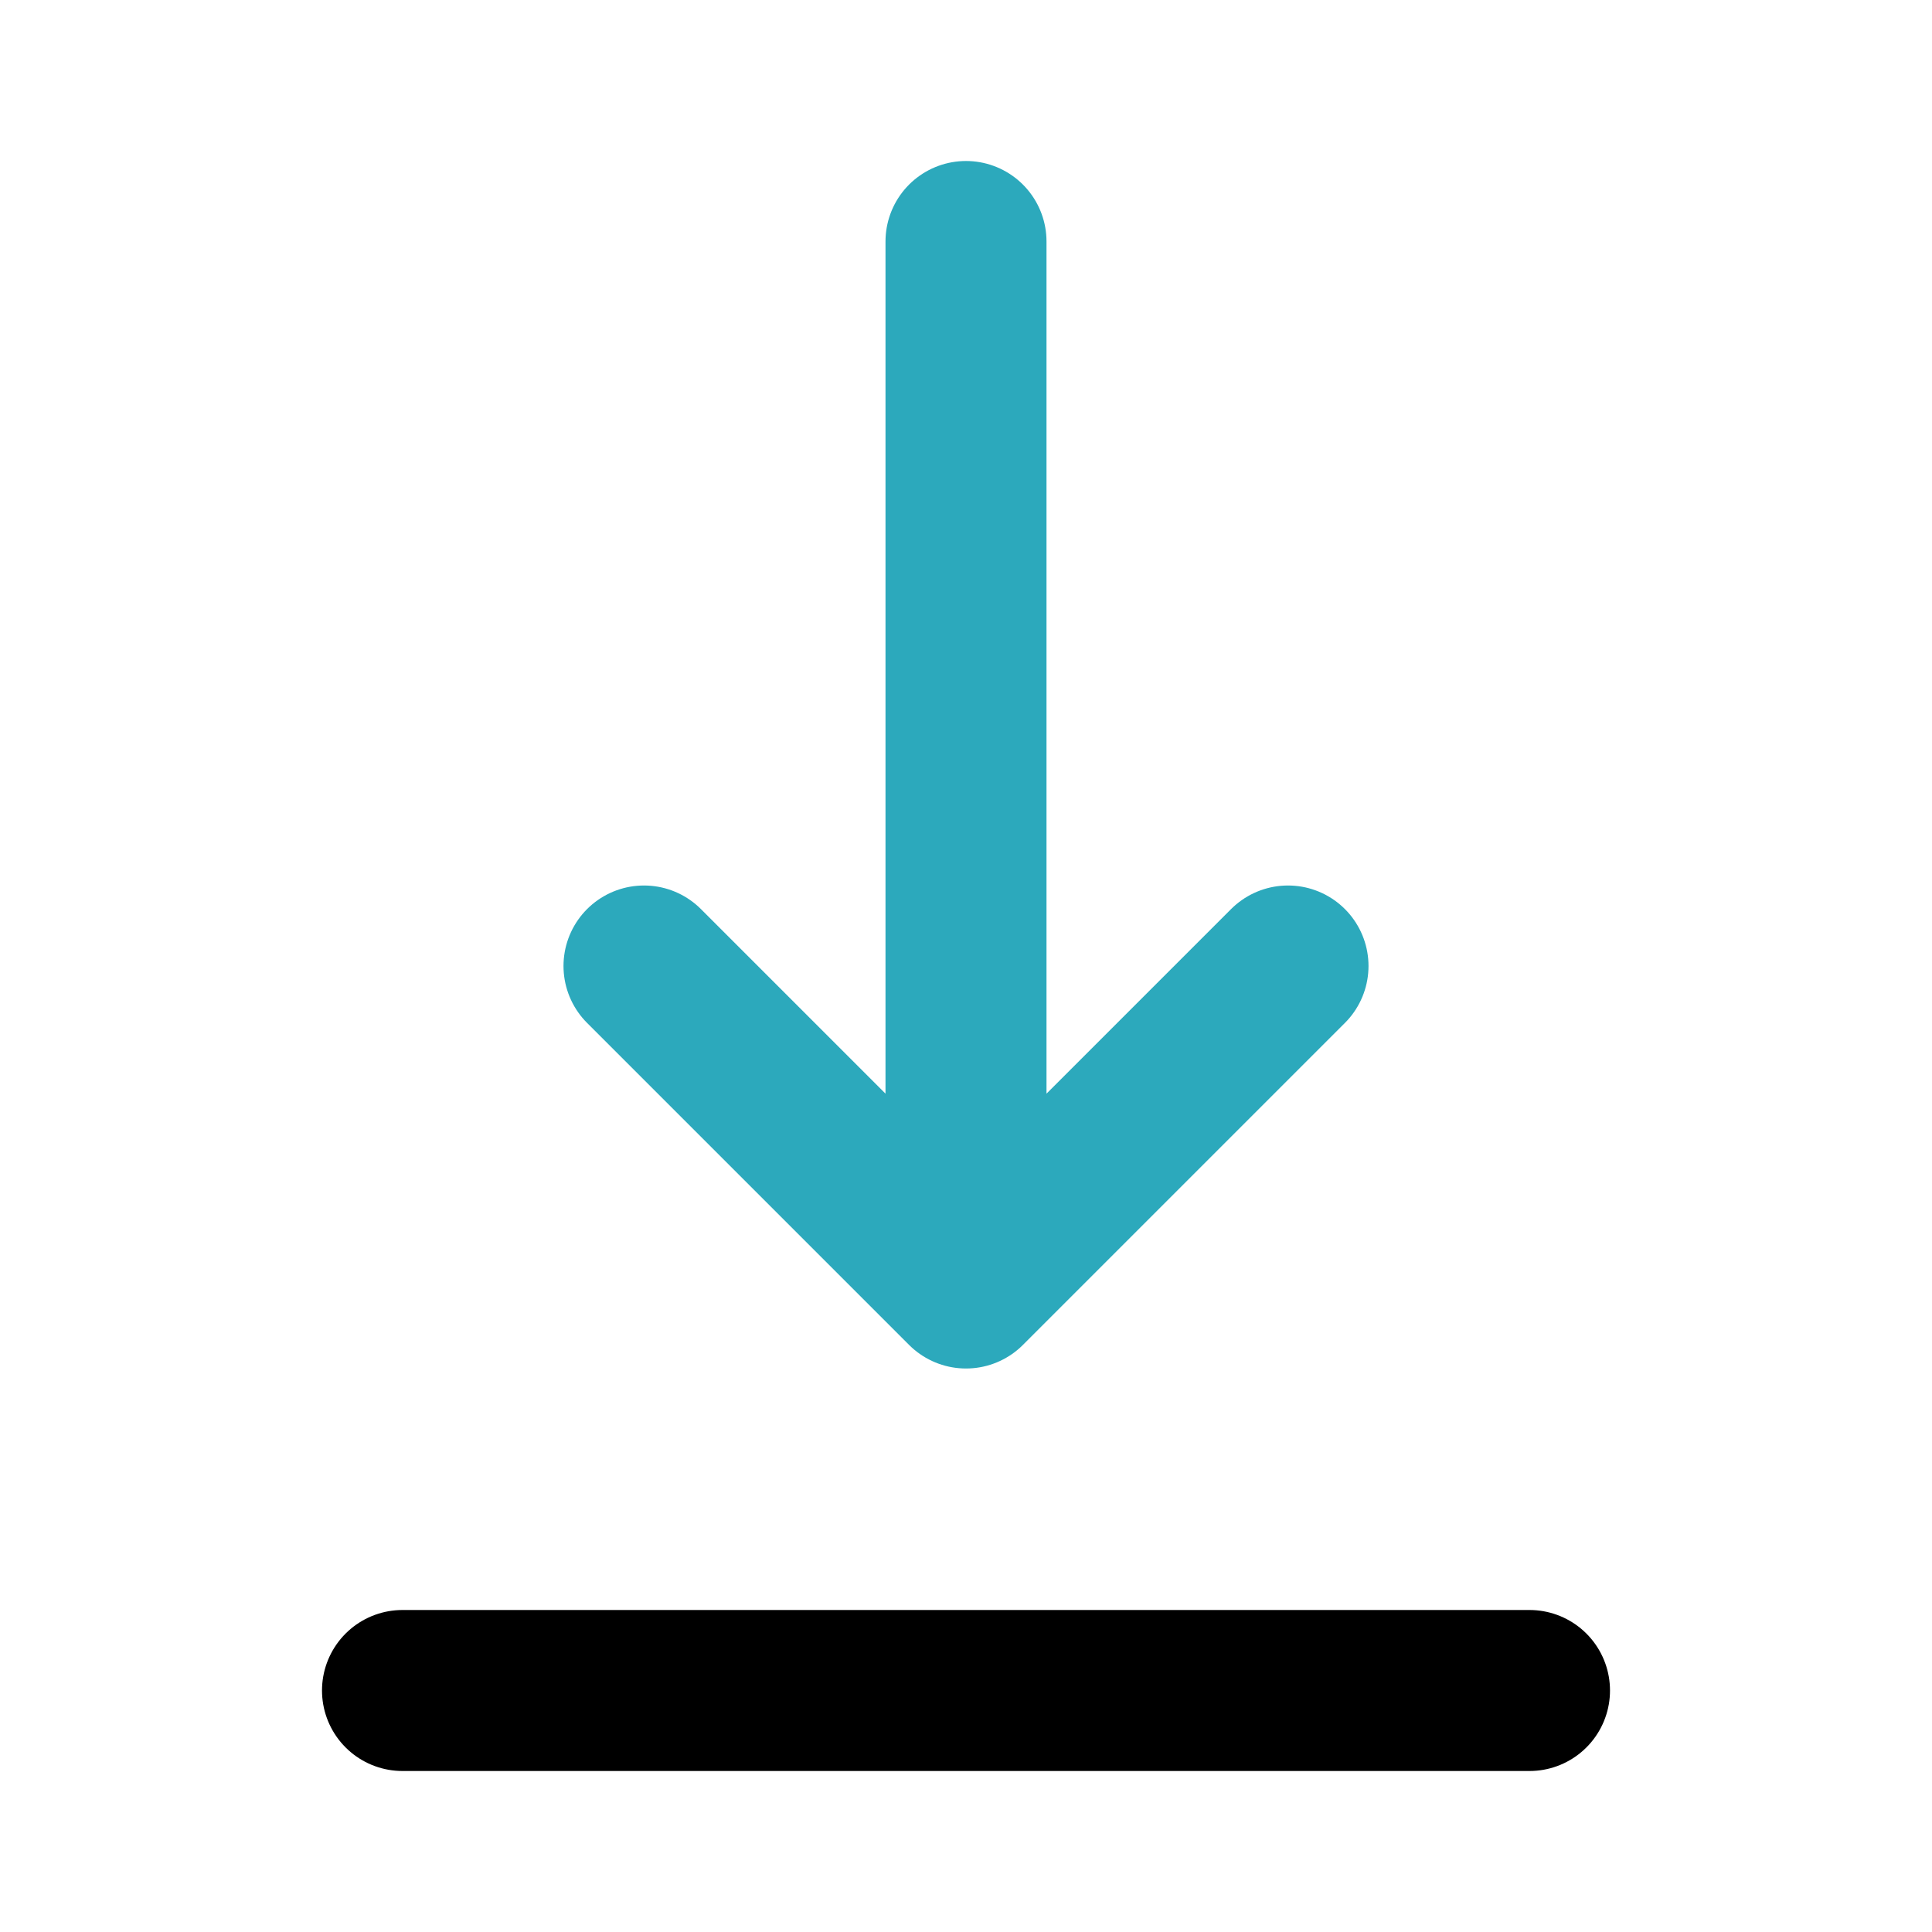
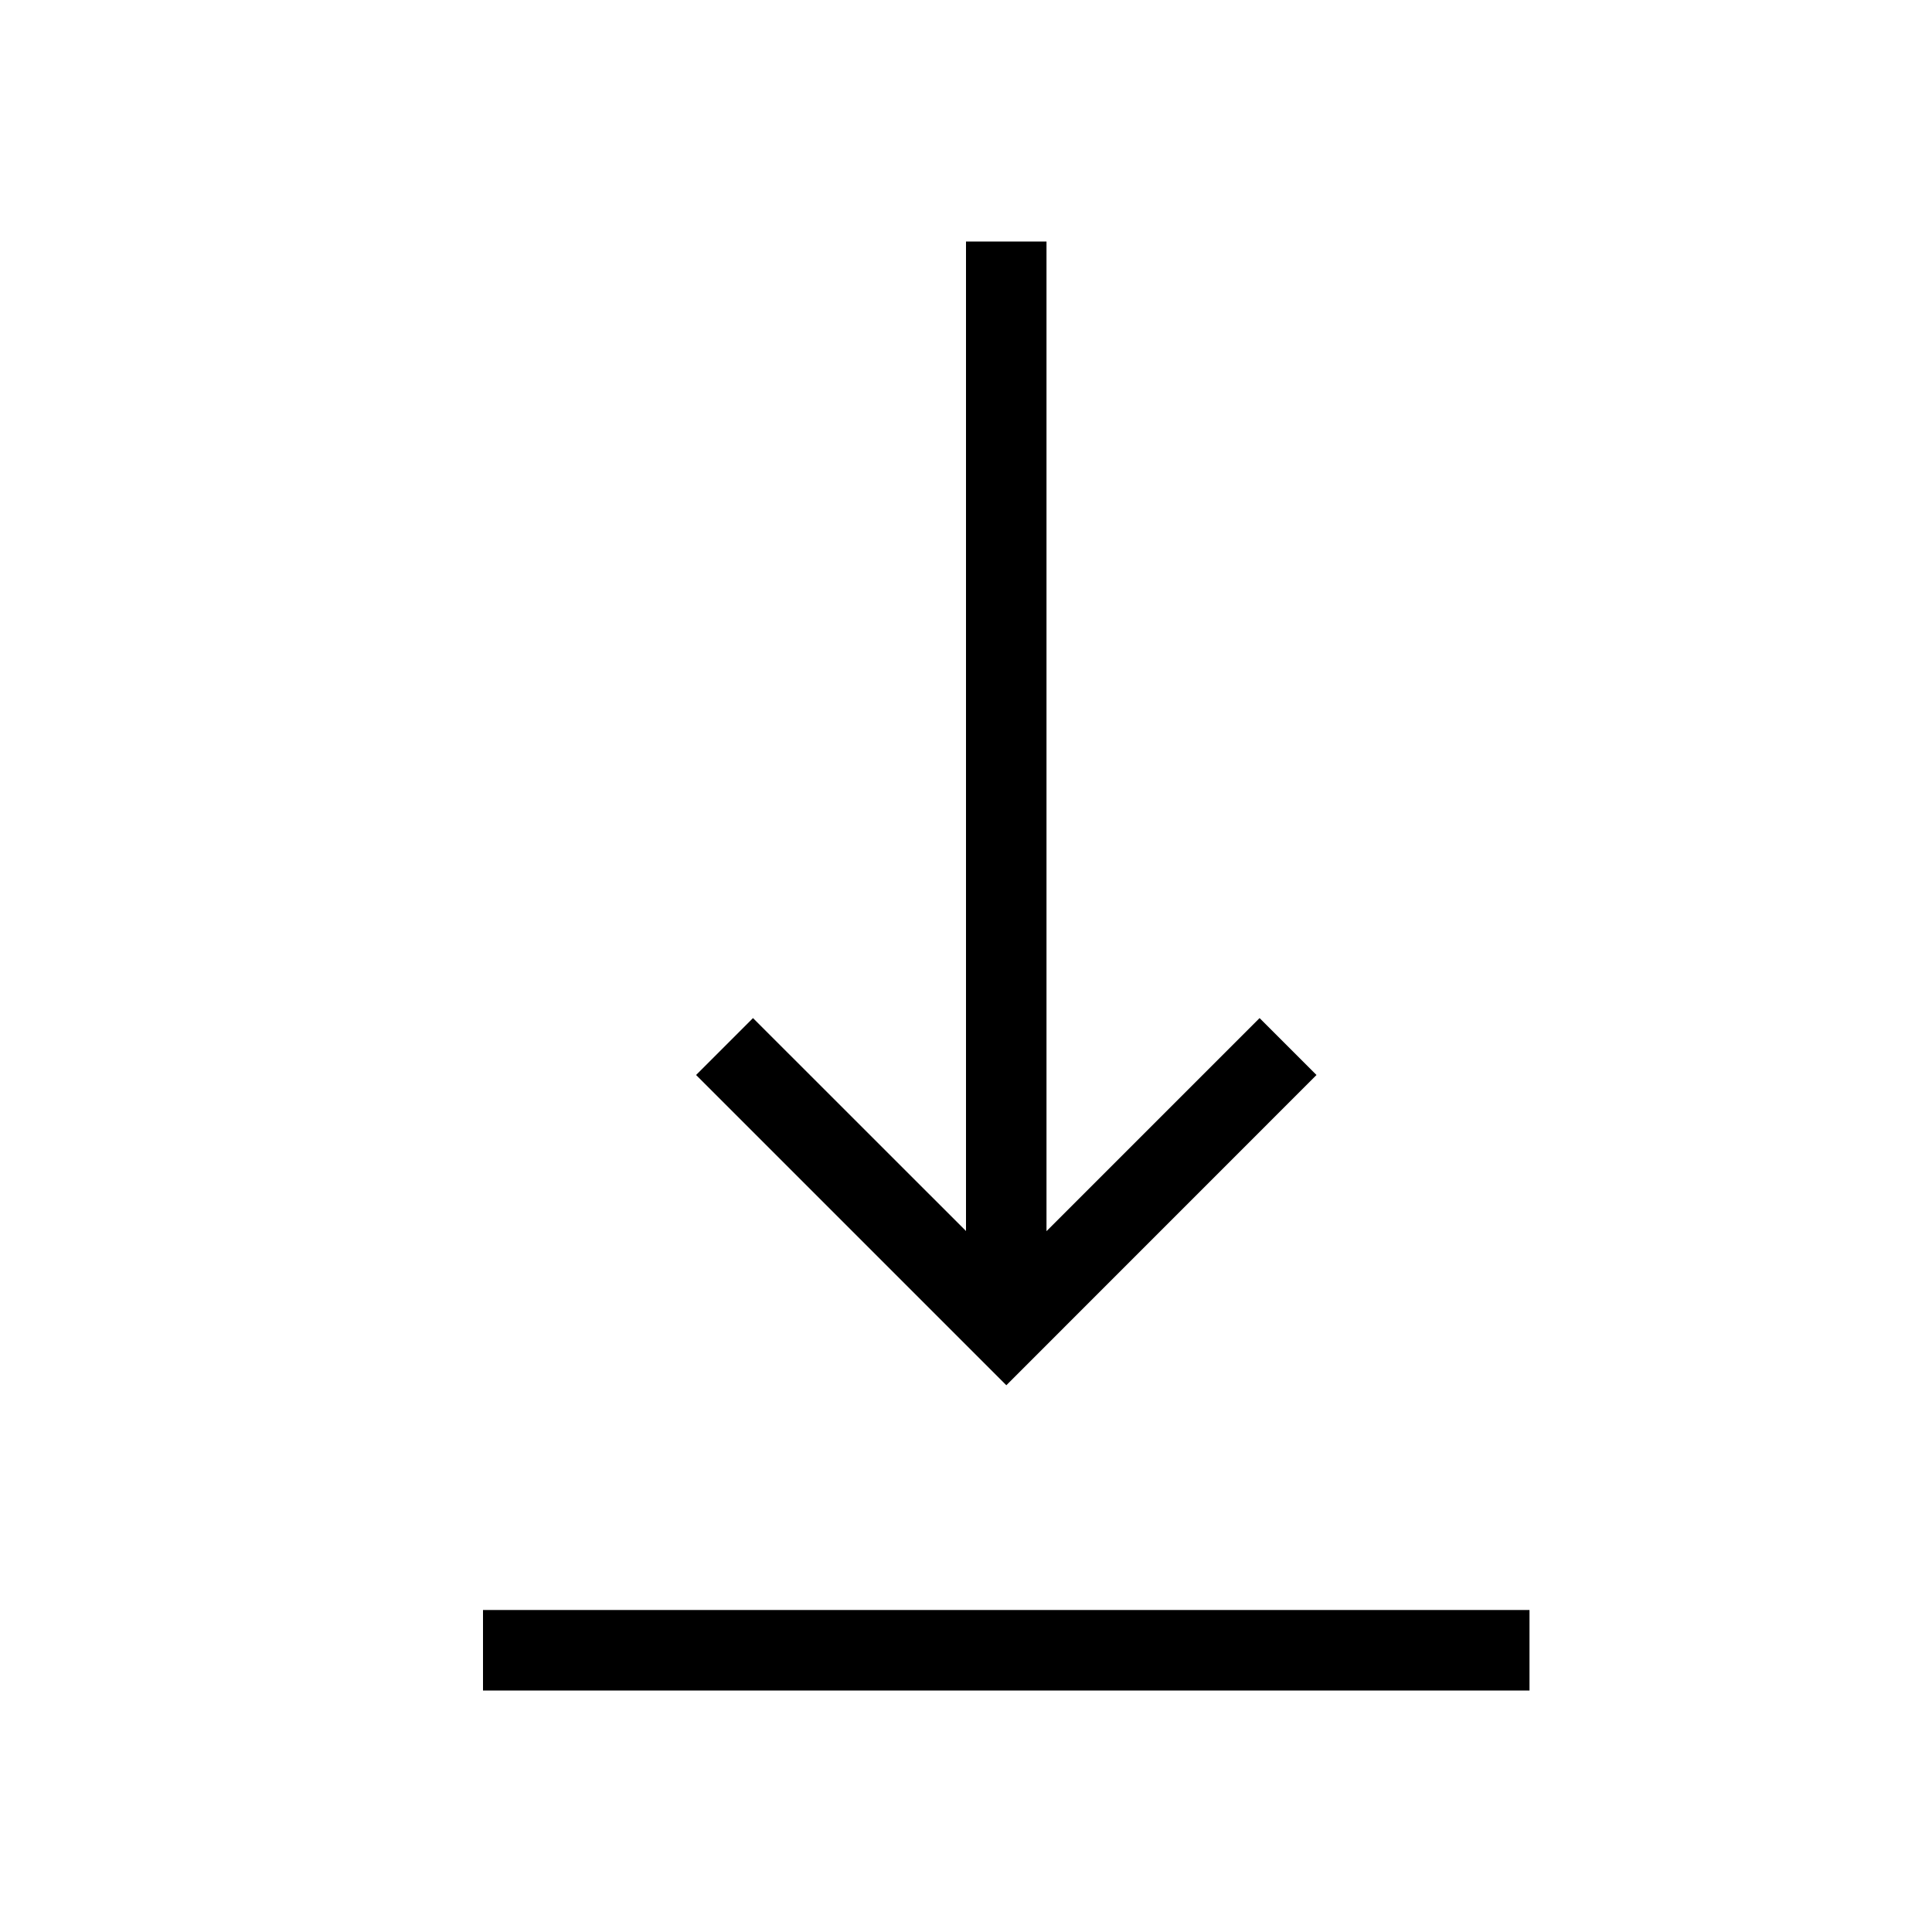
- <svg xmlns="http://www.w3.org/2000/svg" fill="#000000" width="800px" height="800px" viewBox="0 0 24 24" id="download-alt" class="icon multi-color">
-   <path id="secondary-stroke" d="M12,3V16M8,12l4,4,4-4" style="fill: none; stroke: rgb(44, 169, 188); stroke-linecap: round; stroke-linejoin: round; stroke-width: 2;" />
-   <line id="primary-stroke" x1="5" y1="21" x2="19" y2="21" style="fill: none; stroke: rgb(0, 0, 0); stroke-linecap: round; stroke-linejoin: round; stroke-width: 2;" />
+ <svg xmlns="http://www.w3.org/2000/svg" width="800px" height="800px" viewBox="0 0 24 24">
+   <path d="M13 3v12.294l2.647-2.647.707.707-3.853 3.854-3.854-3.854.707-.707L12 15.292V3zM6 21h13v-1H6z" />
+   <path fill="none" d="M0 0h24v24H0z" />
</svg>
